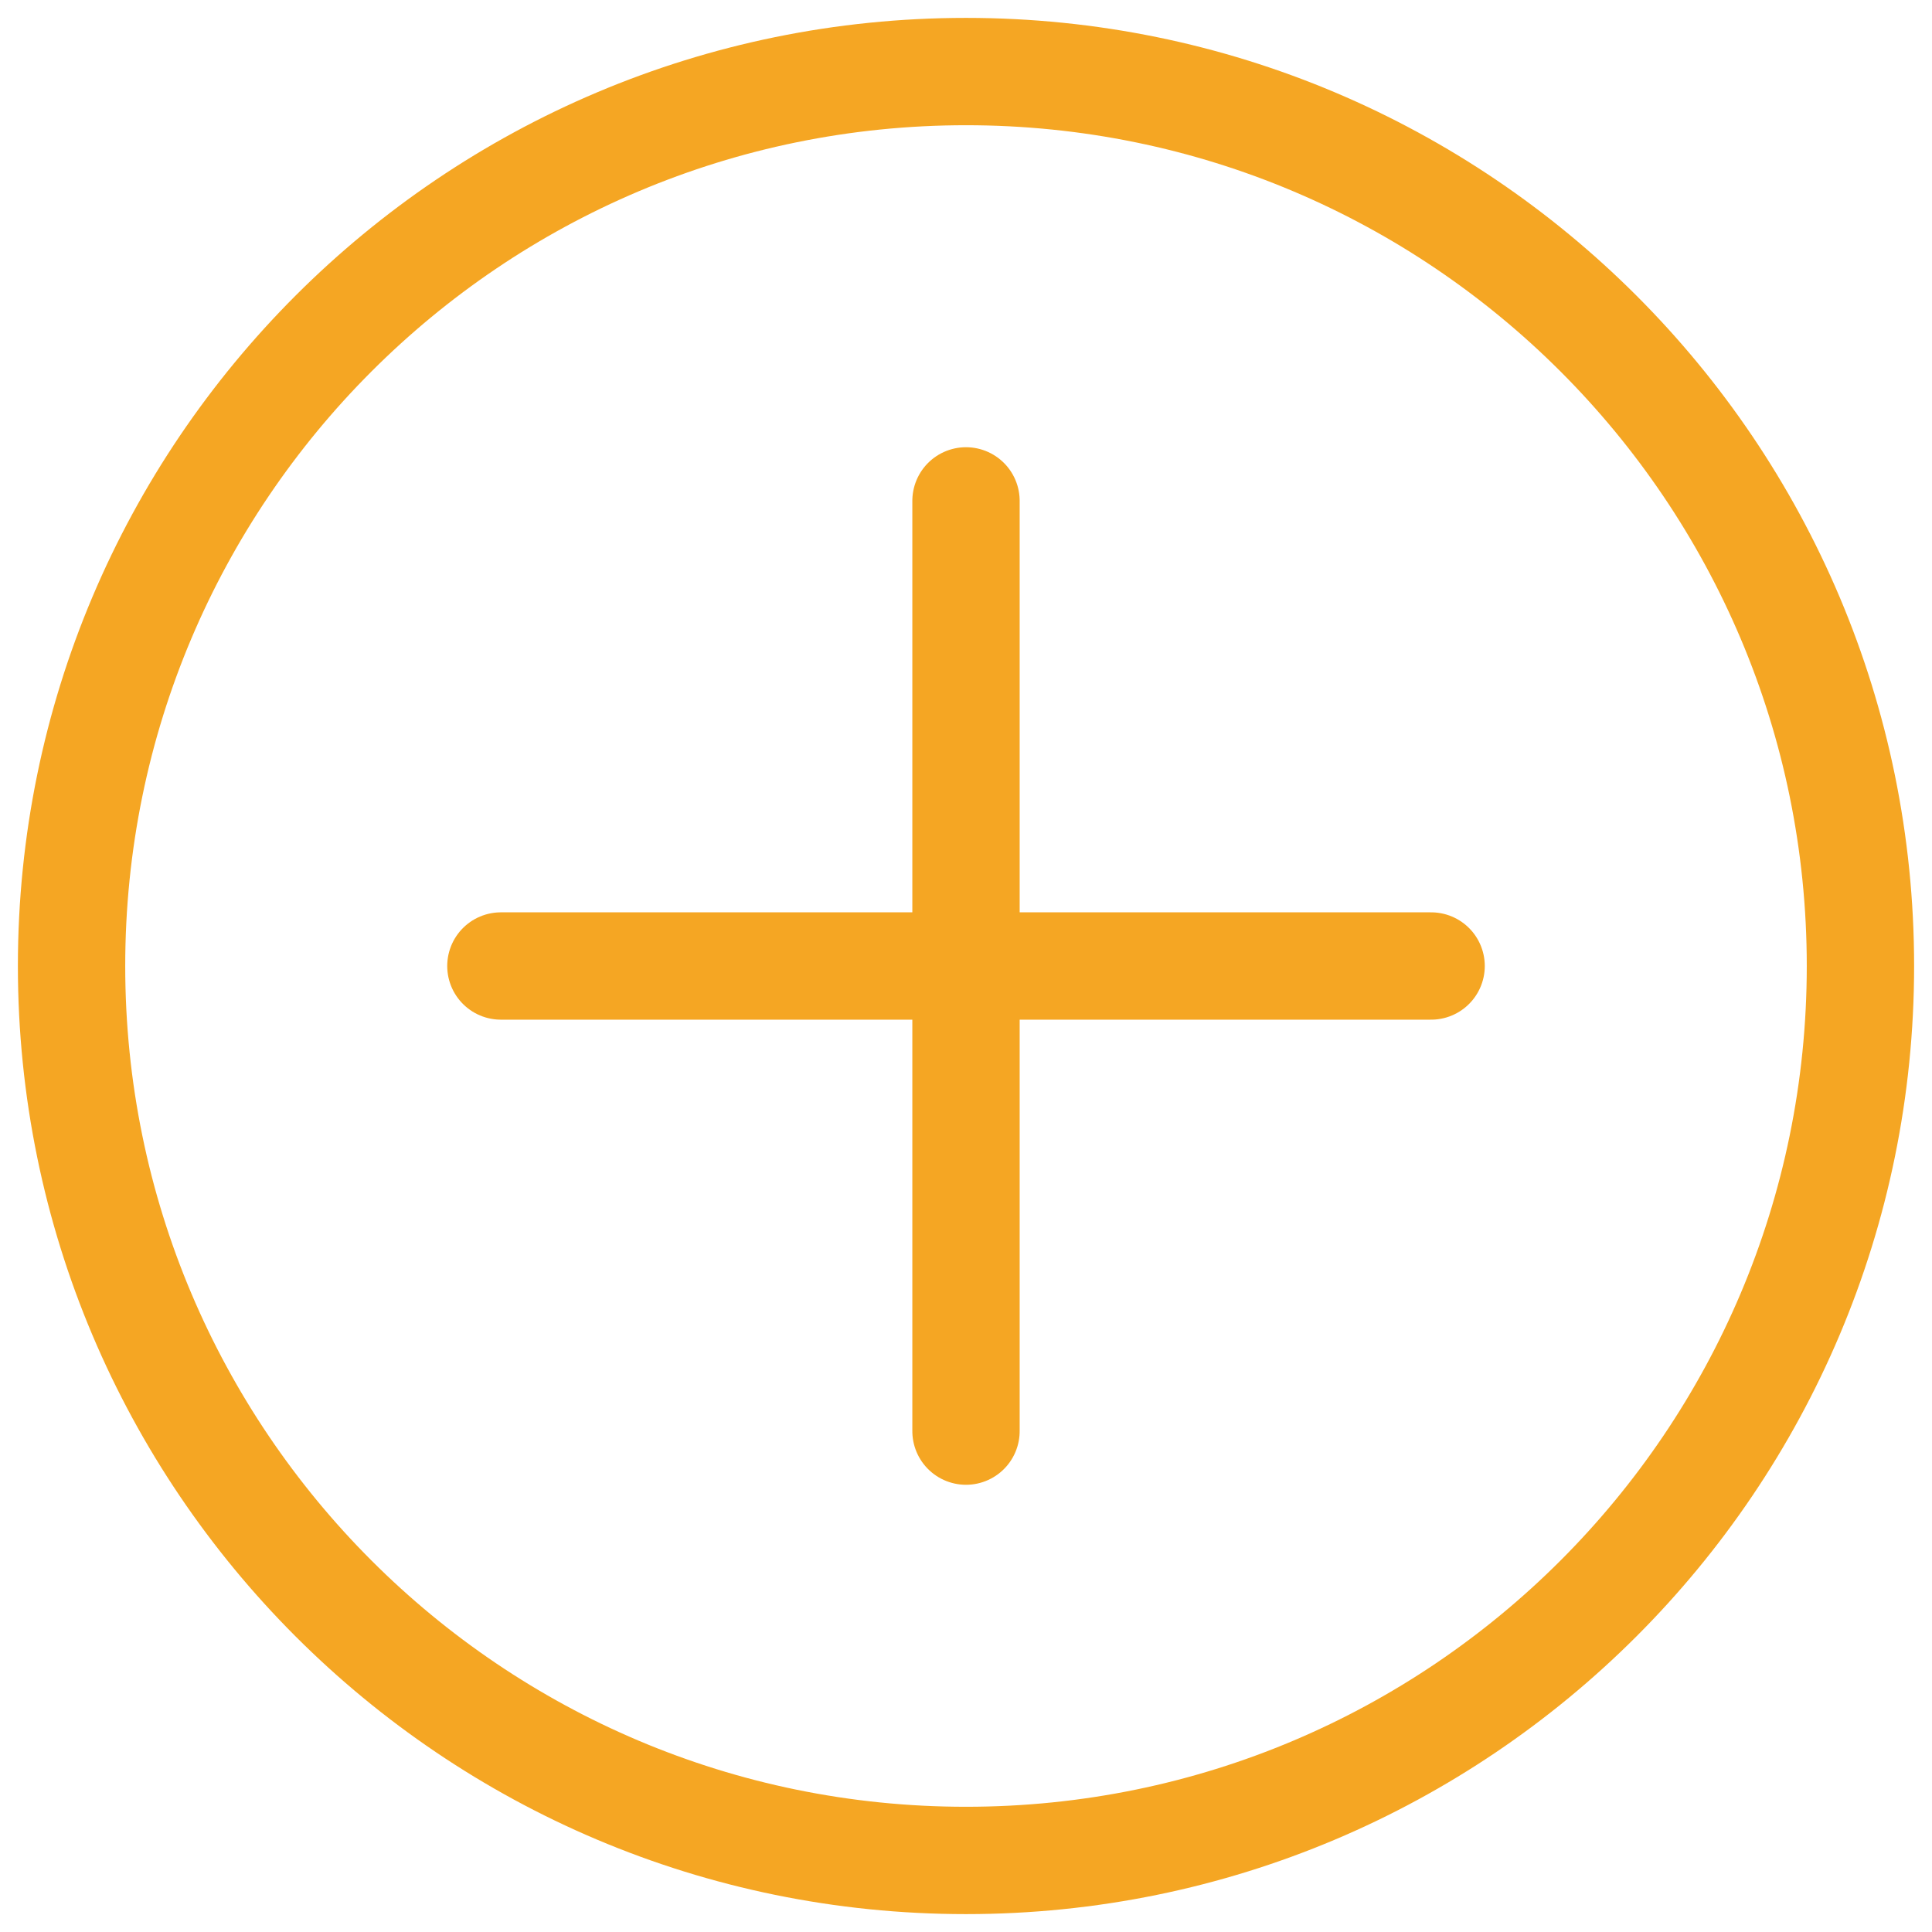
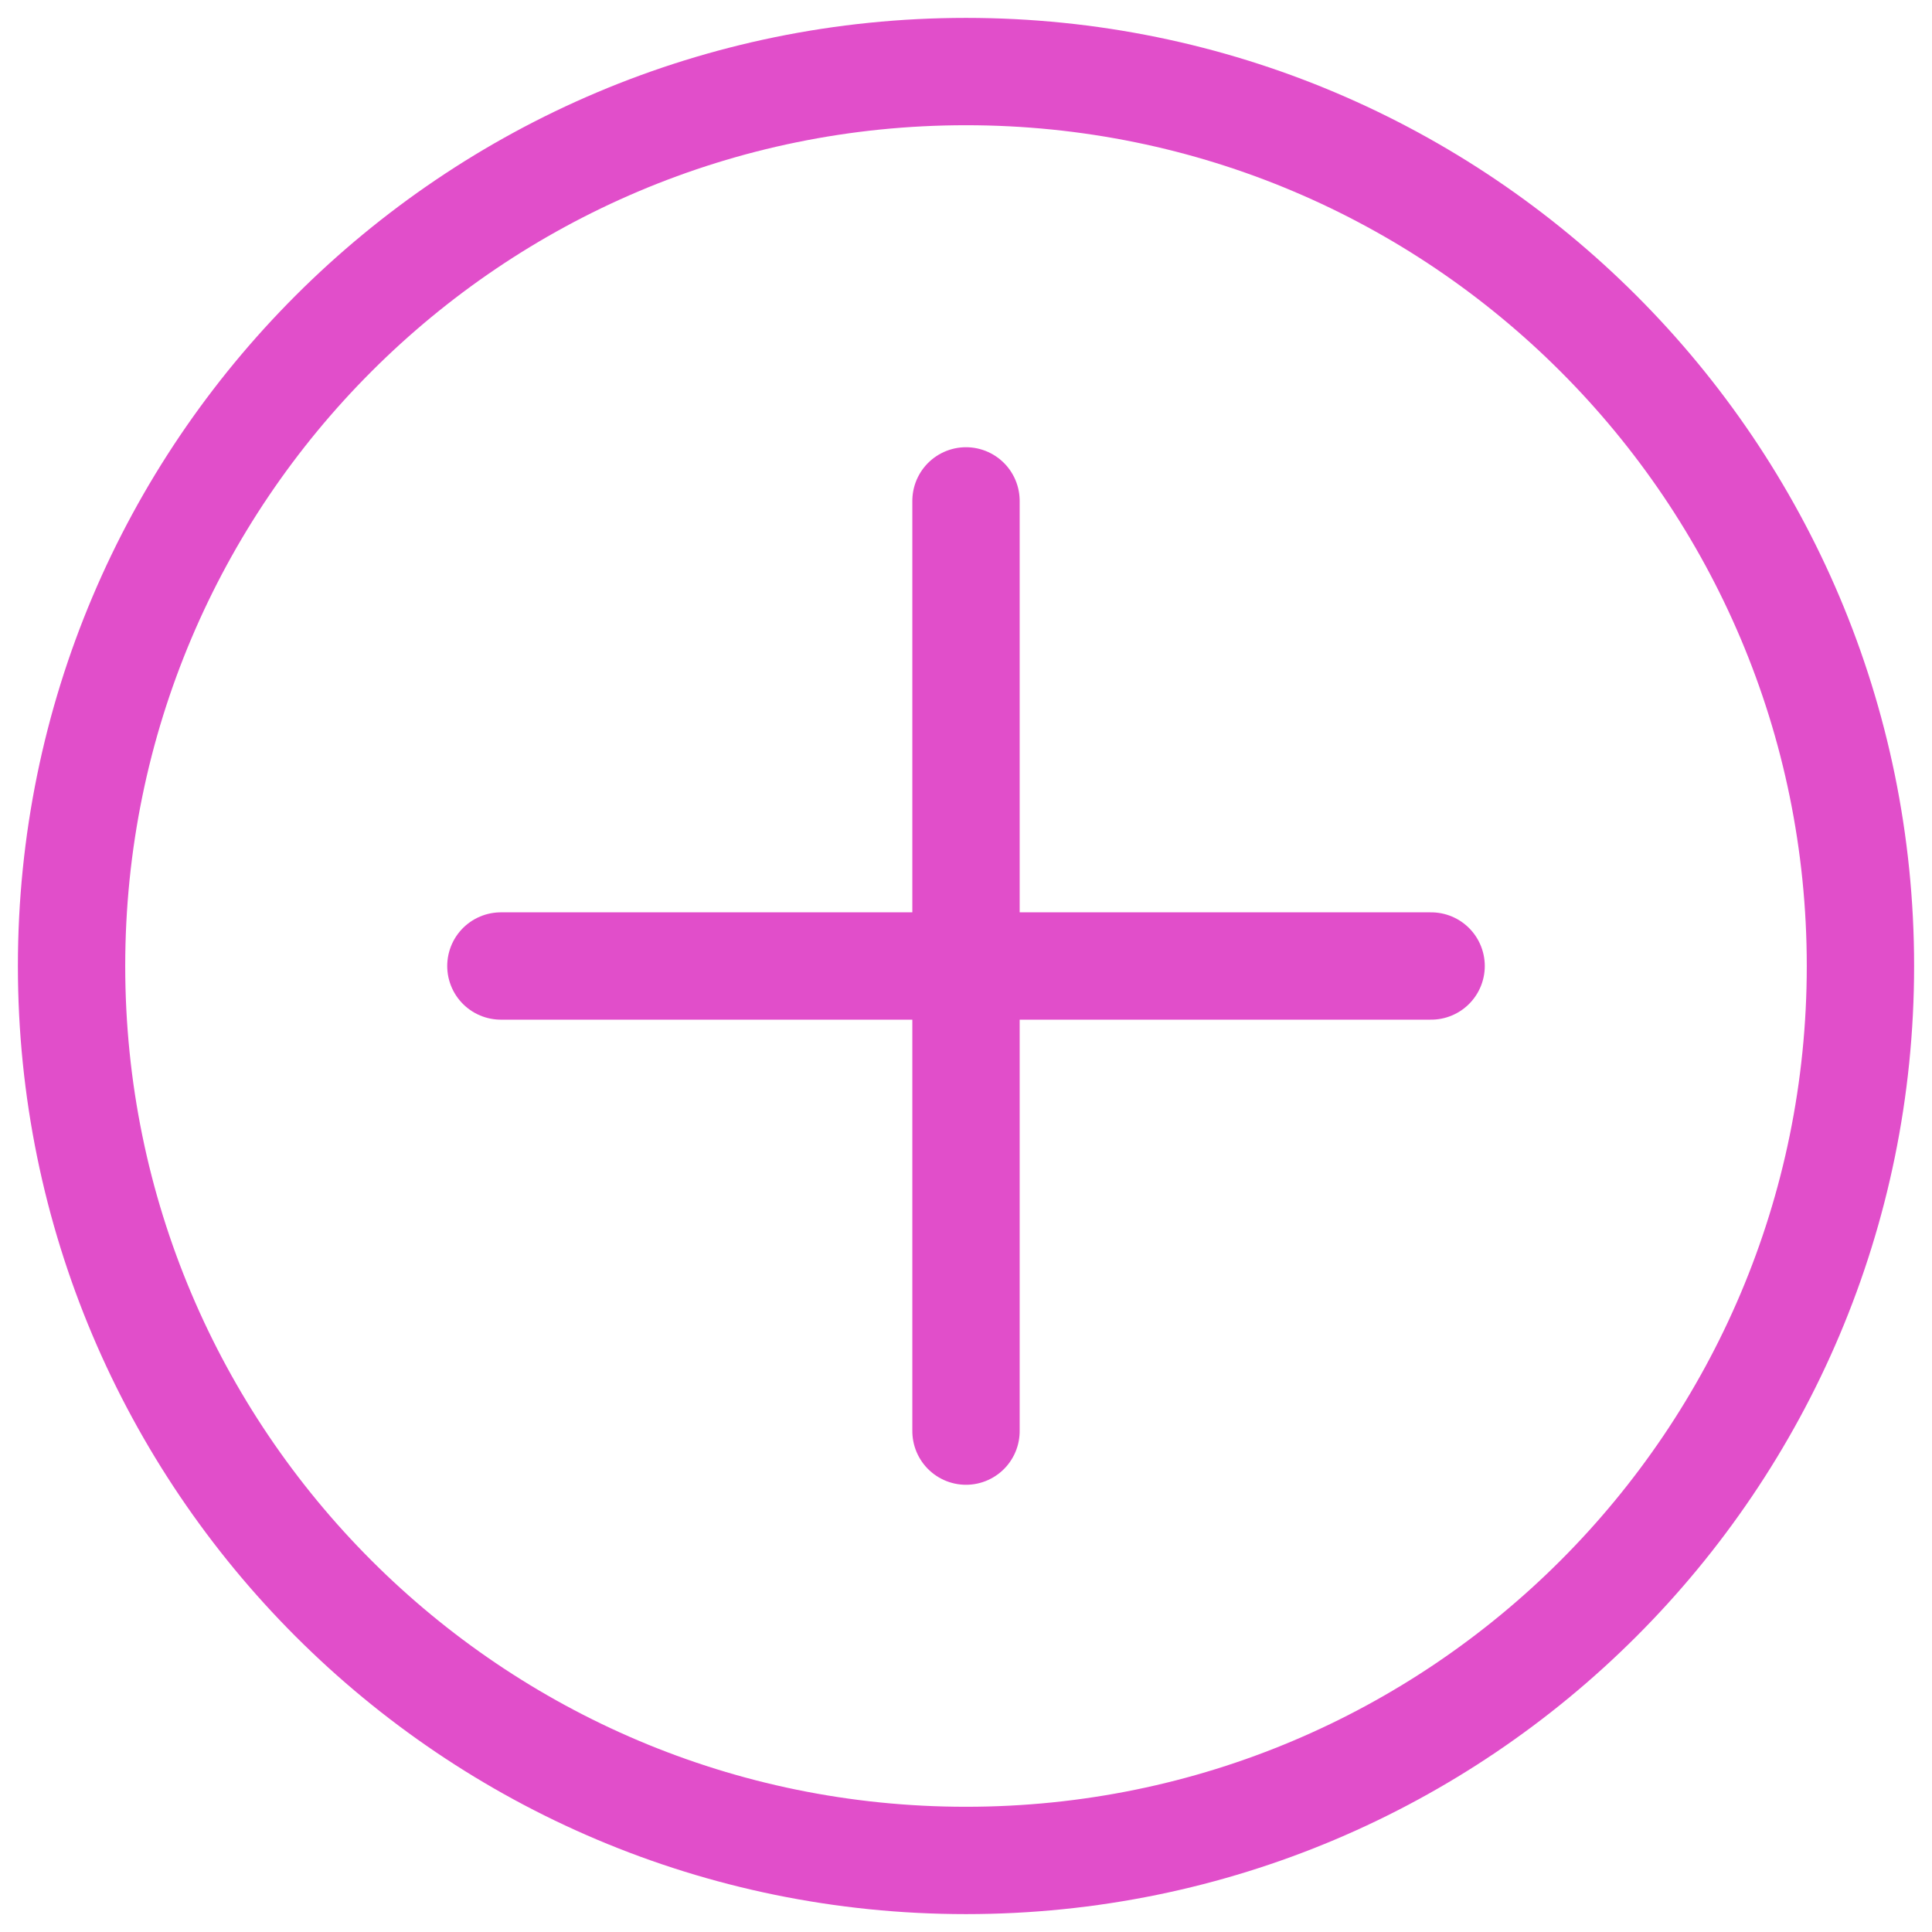
<svg xmlns="http://www.w3.org/2000/svg" width="27px" height="27px" viewBox="0 0 27 27" version="1.1">
  <g id="Side-By-Side" stroke="none" stroke-width="1" fill="none" fill-rule="evenodd">
-     <g id="Send-Empty" transform="translate(-904, -503)" fill-rule="nonzero" stroke="#F5A623" stroke-width="1.5">
+     <g id="Send-Empty" transform="translate(-904, -503)" fill-rule="nonzero" stroke="#e14eca" stroke-width="1.5">
      <g id="Group-9" transform="translate(905, 504)">
        <circle id="Oval" cx="12.5" cy="12.5" r="12.5" />
        <path d="M6,12.5 L19,12.5" id="Path-7" stroke-linecap="round" />
        <path d="M6,12.5 L19,12.5" id="Path-7" stroke-linecap="round" transform="translate(12.5, 12.5) rotate(-90) translate(-12.5, -12.5) " />
      </g>
    </g>
  </g>
</svg>
